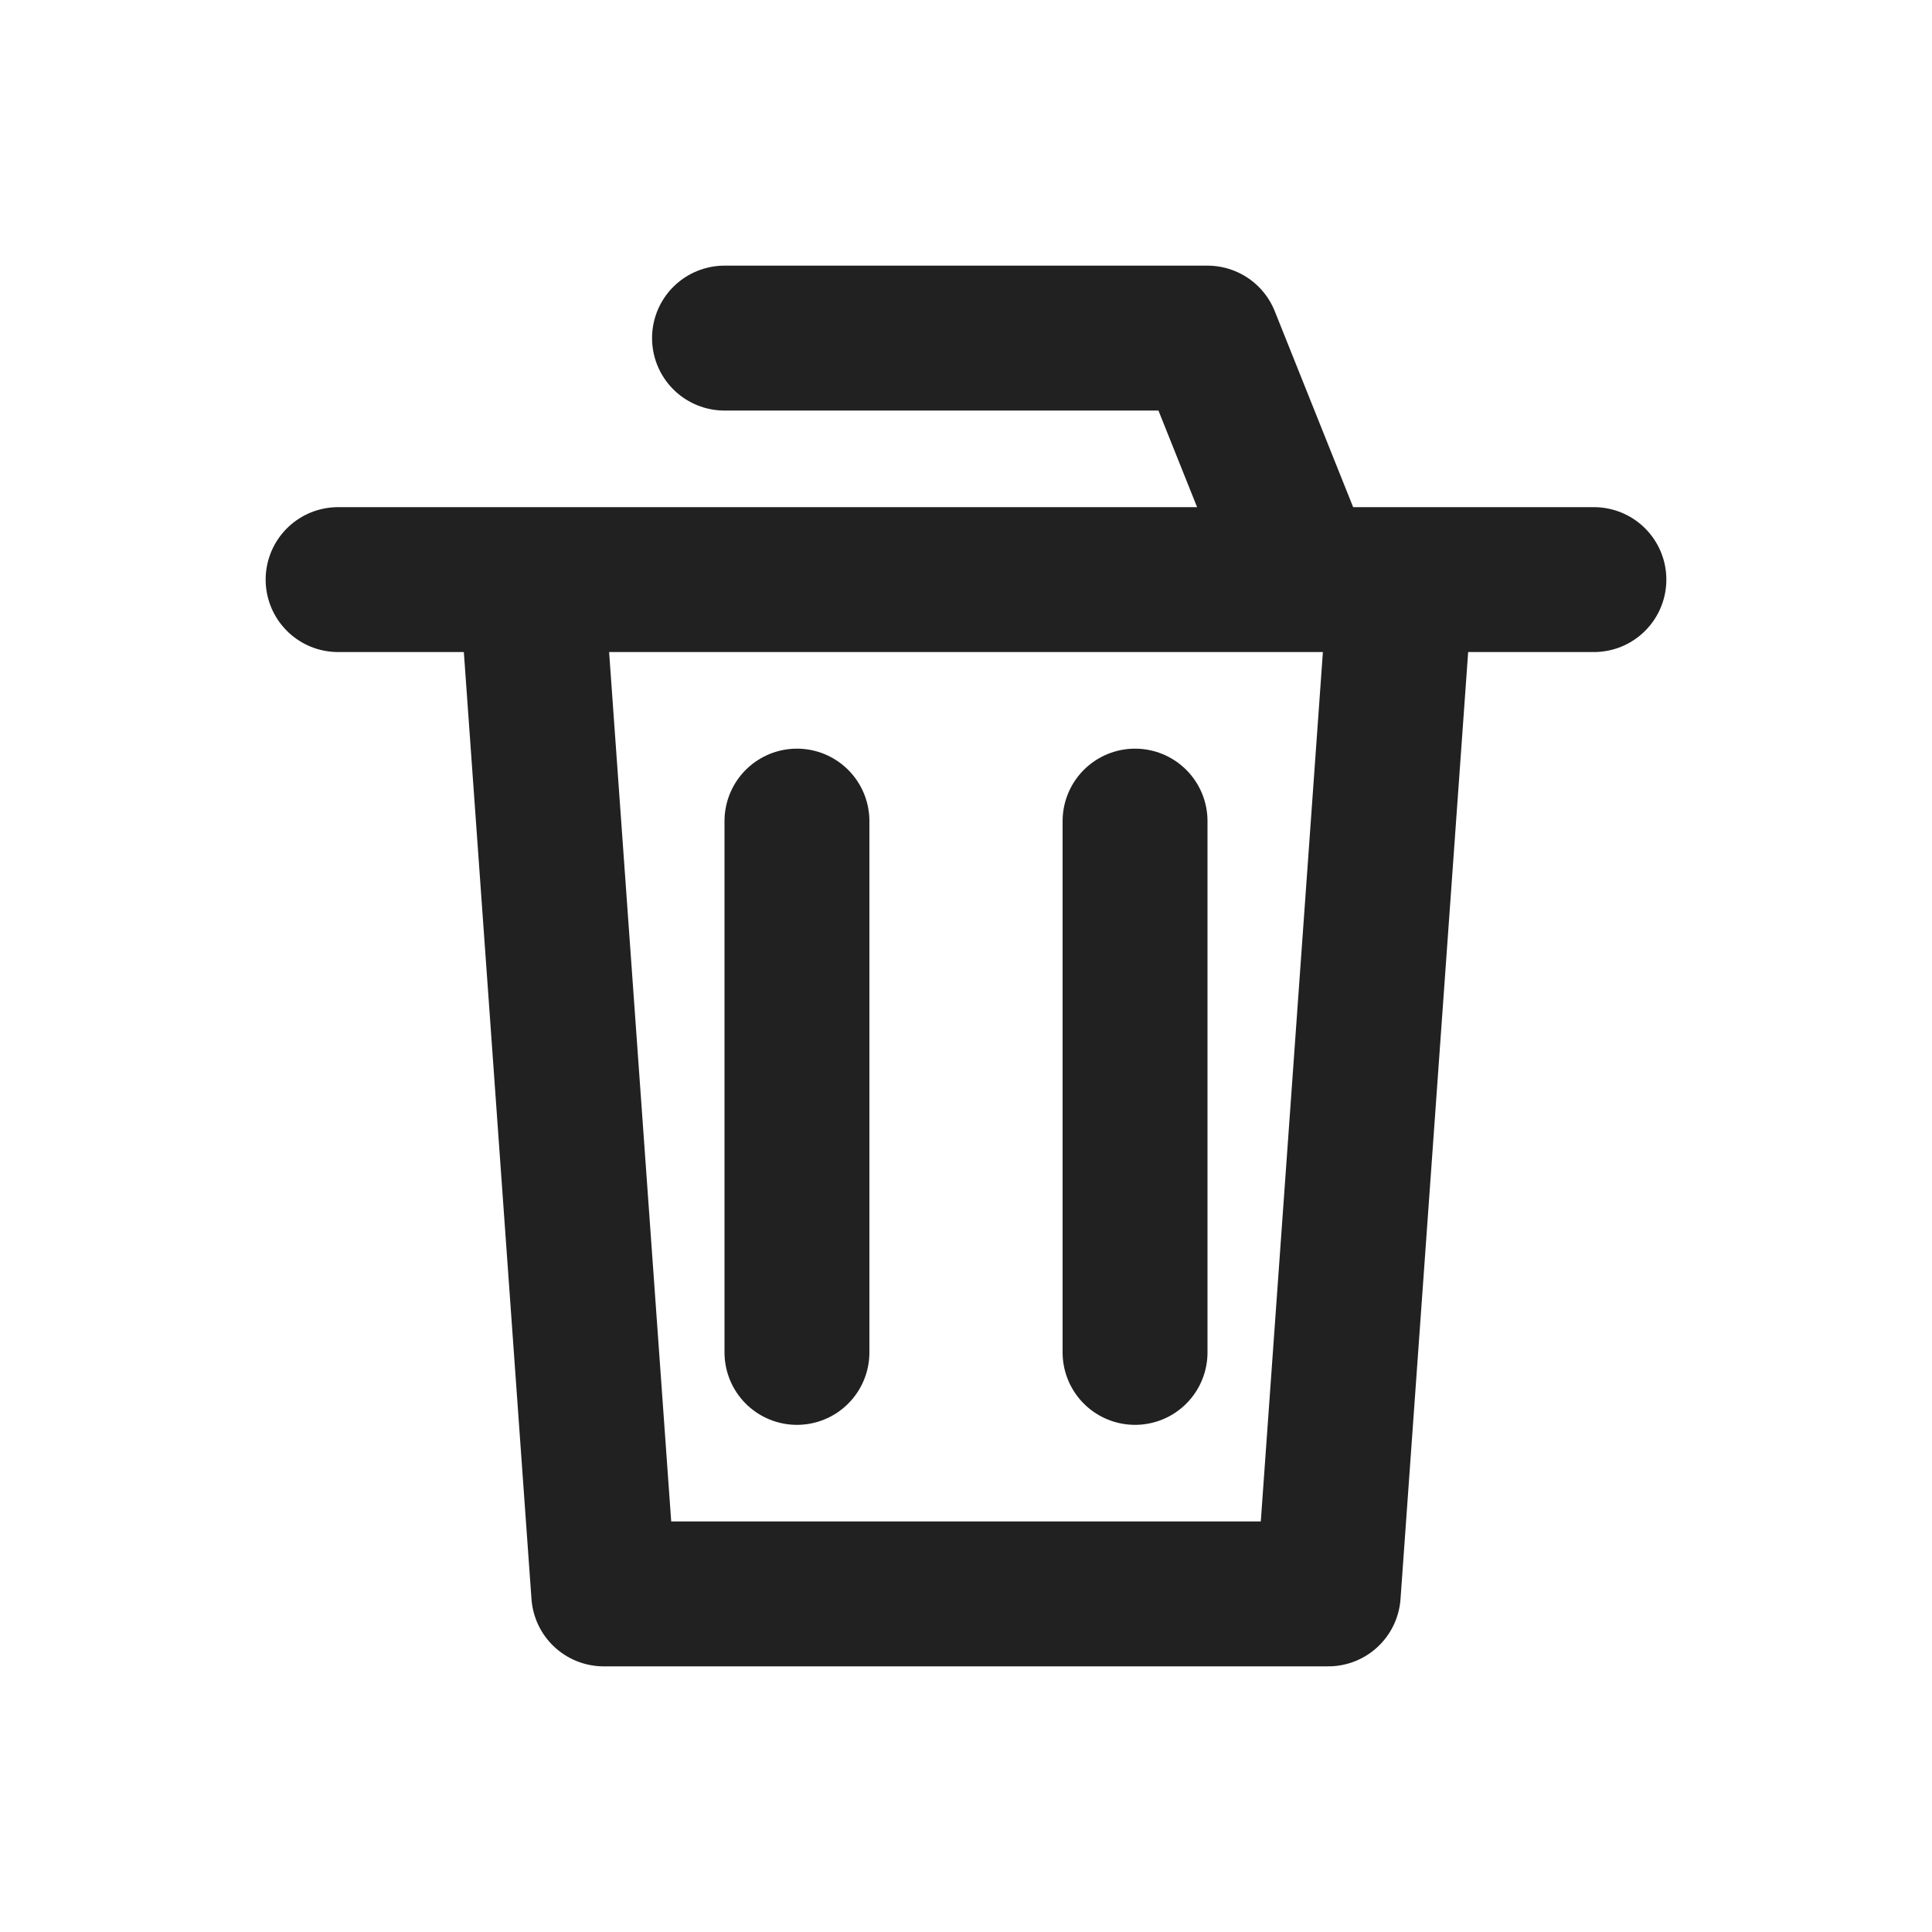
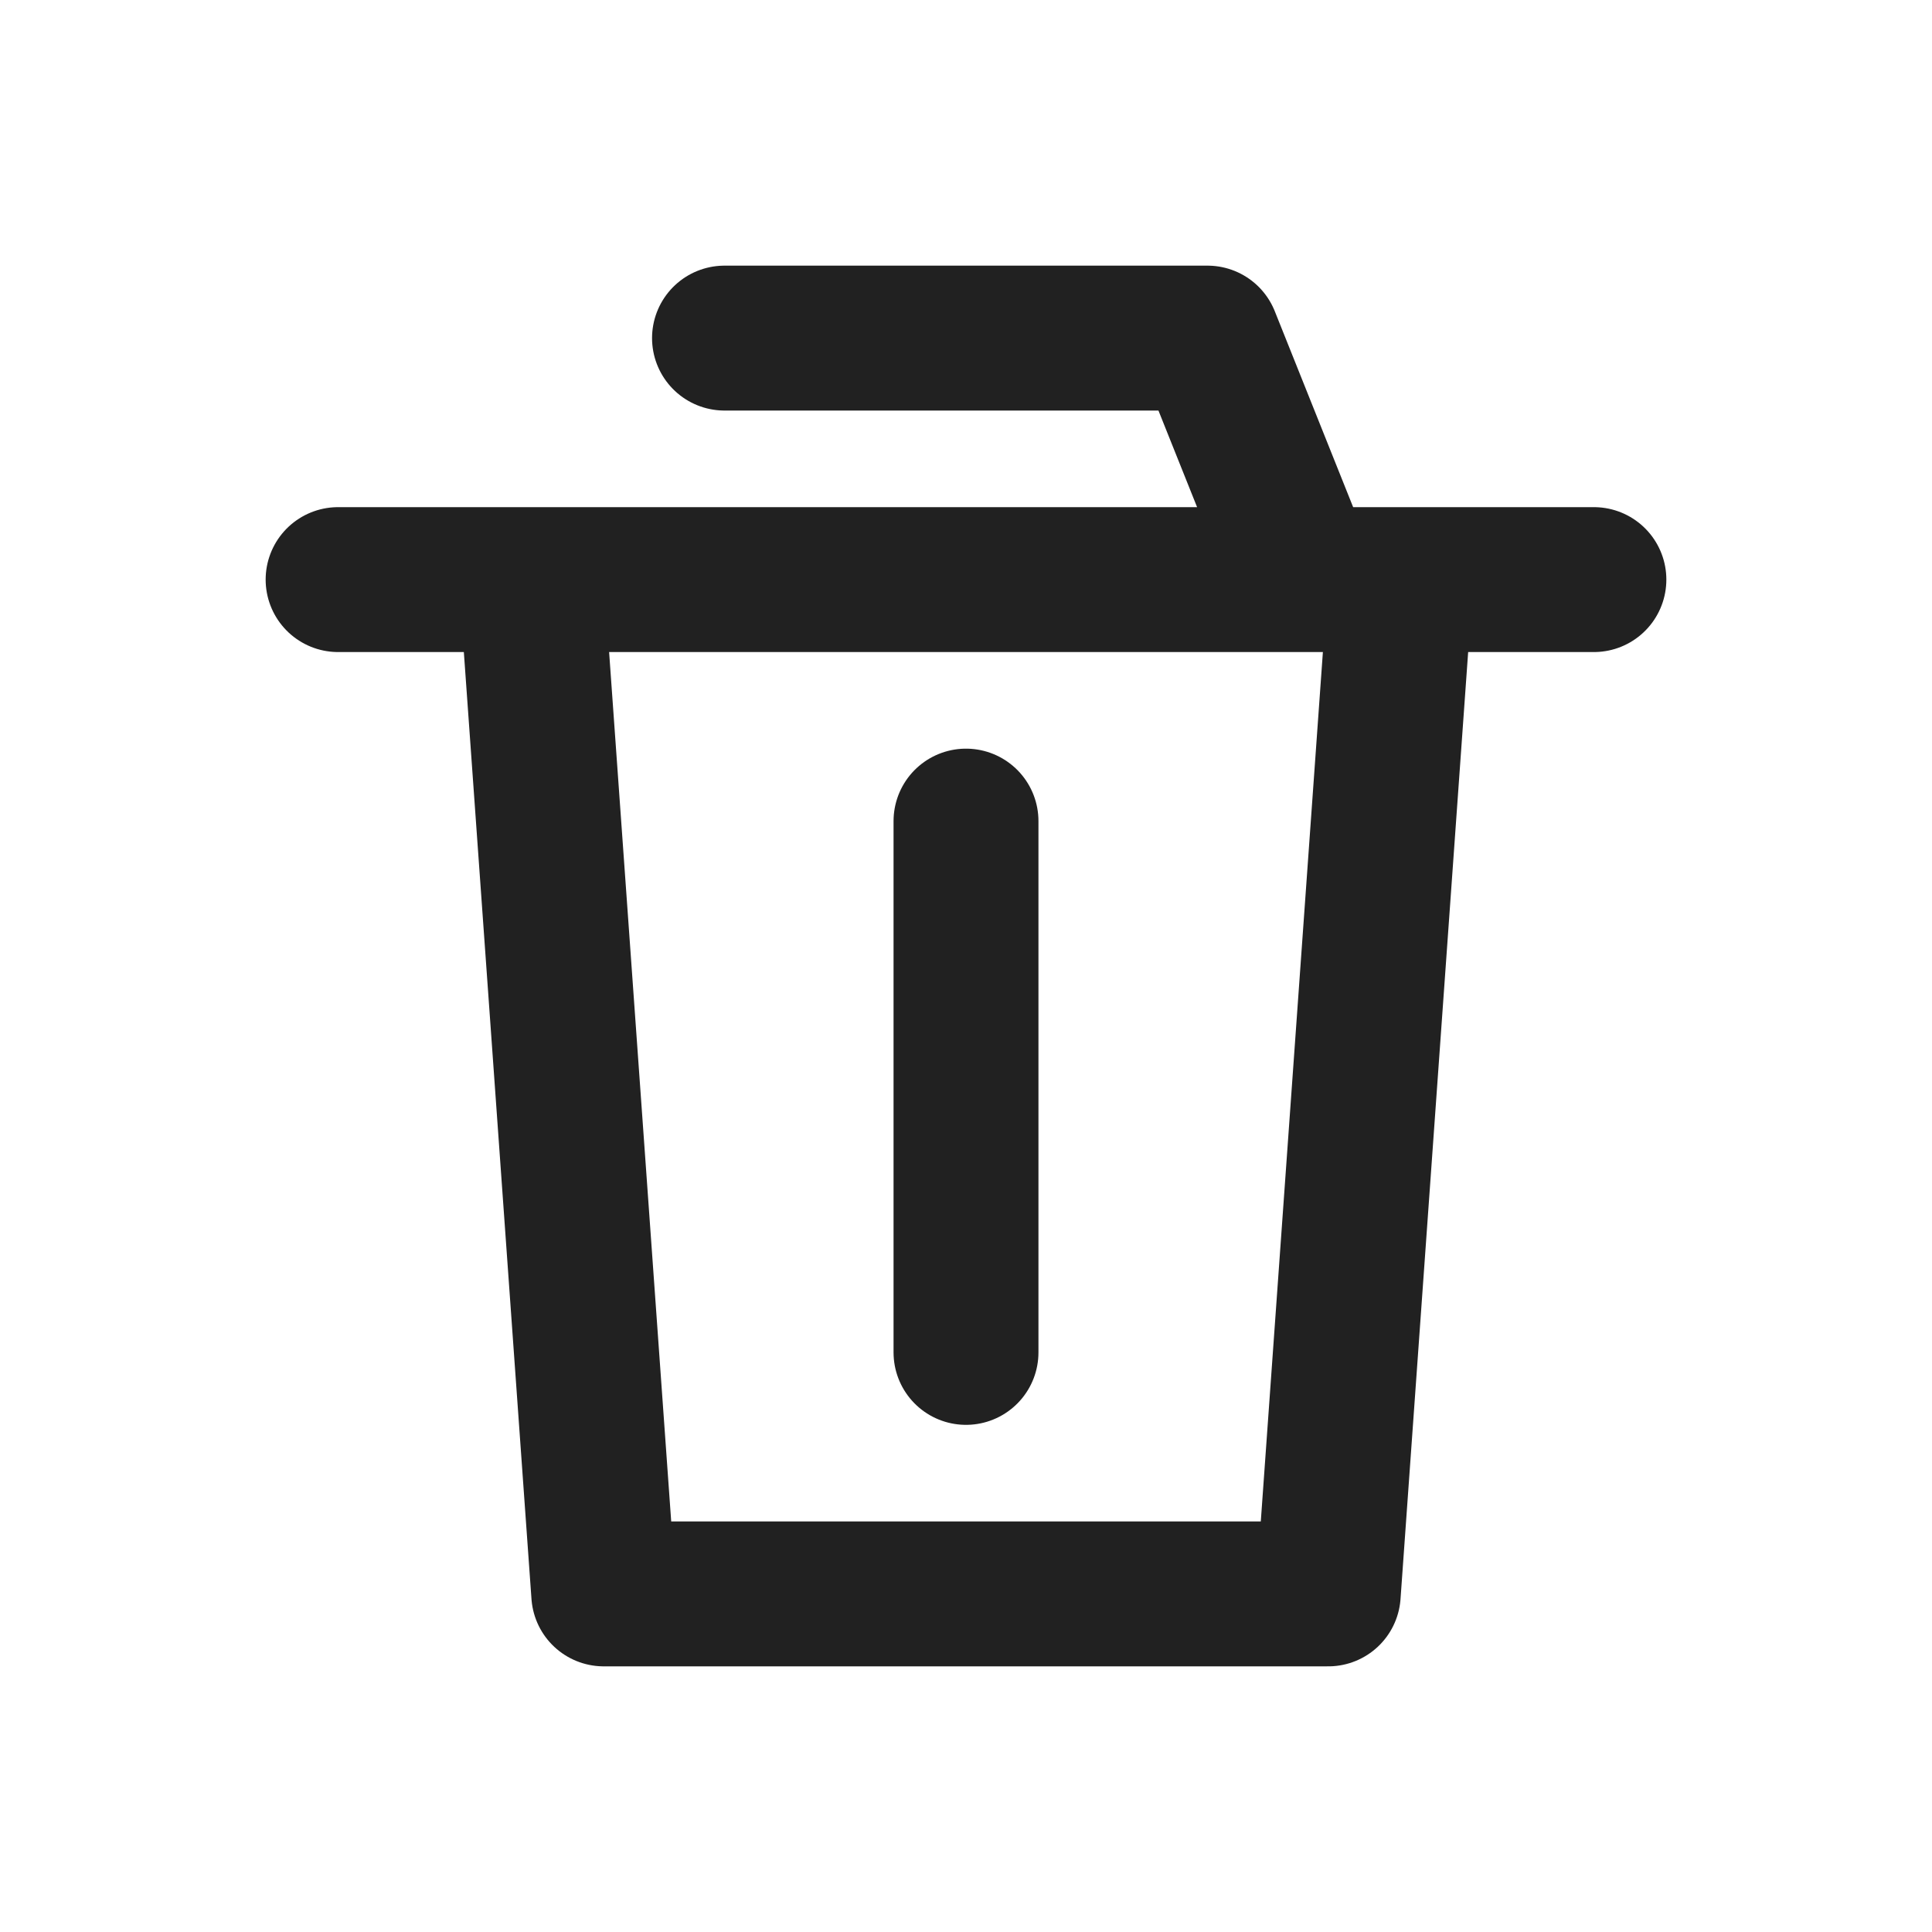
<svg xmlns="http://www.w3.org/2000/svg" width="20" height="20" viewBox="0 0 20 20" fill="none">
  <g stroke="#212121" stroke-width="1.5" stroke-linecap="round" stroke-linejoin="round" vector-effect="non-scaling-stroke">
-     <path d="M3.5 6H16.5M7.5 3.5H12.5L13.5 6M5.5 6 6.25 16.5H13.75L14.5 6M8.25 8.5V14M11.75 8.5V14" />
+     <path d="M3.5 6H16.5M7.5 3.5H12.5L13.5 6M5.5 6 6.25 16.5H13.75L14.5 6M10 8.5V14" />
  </g>
</svg>
